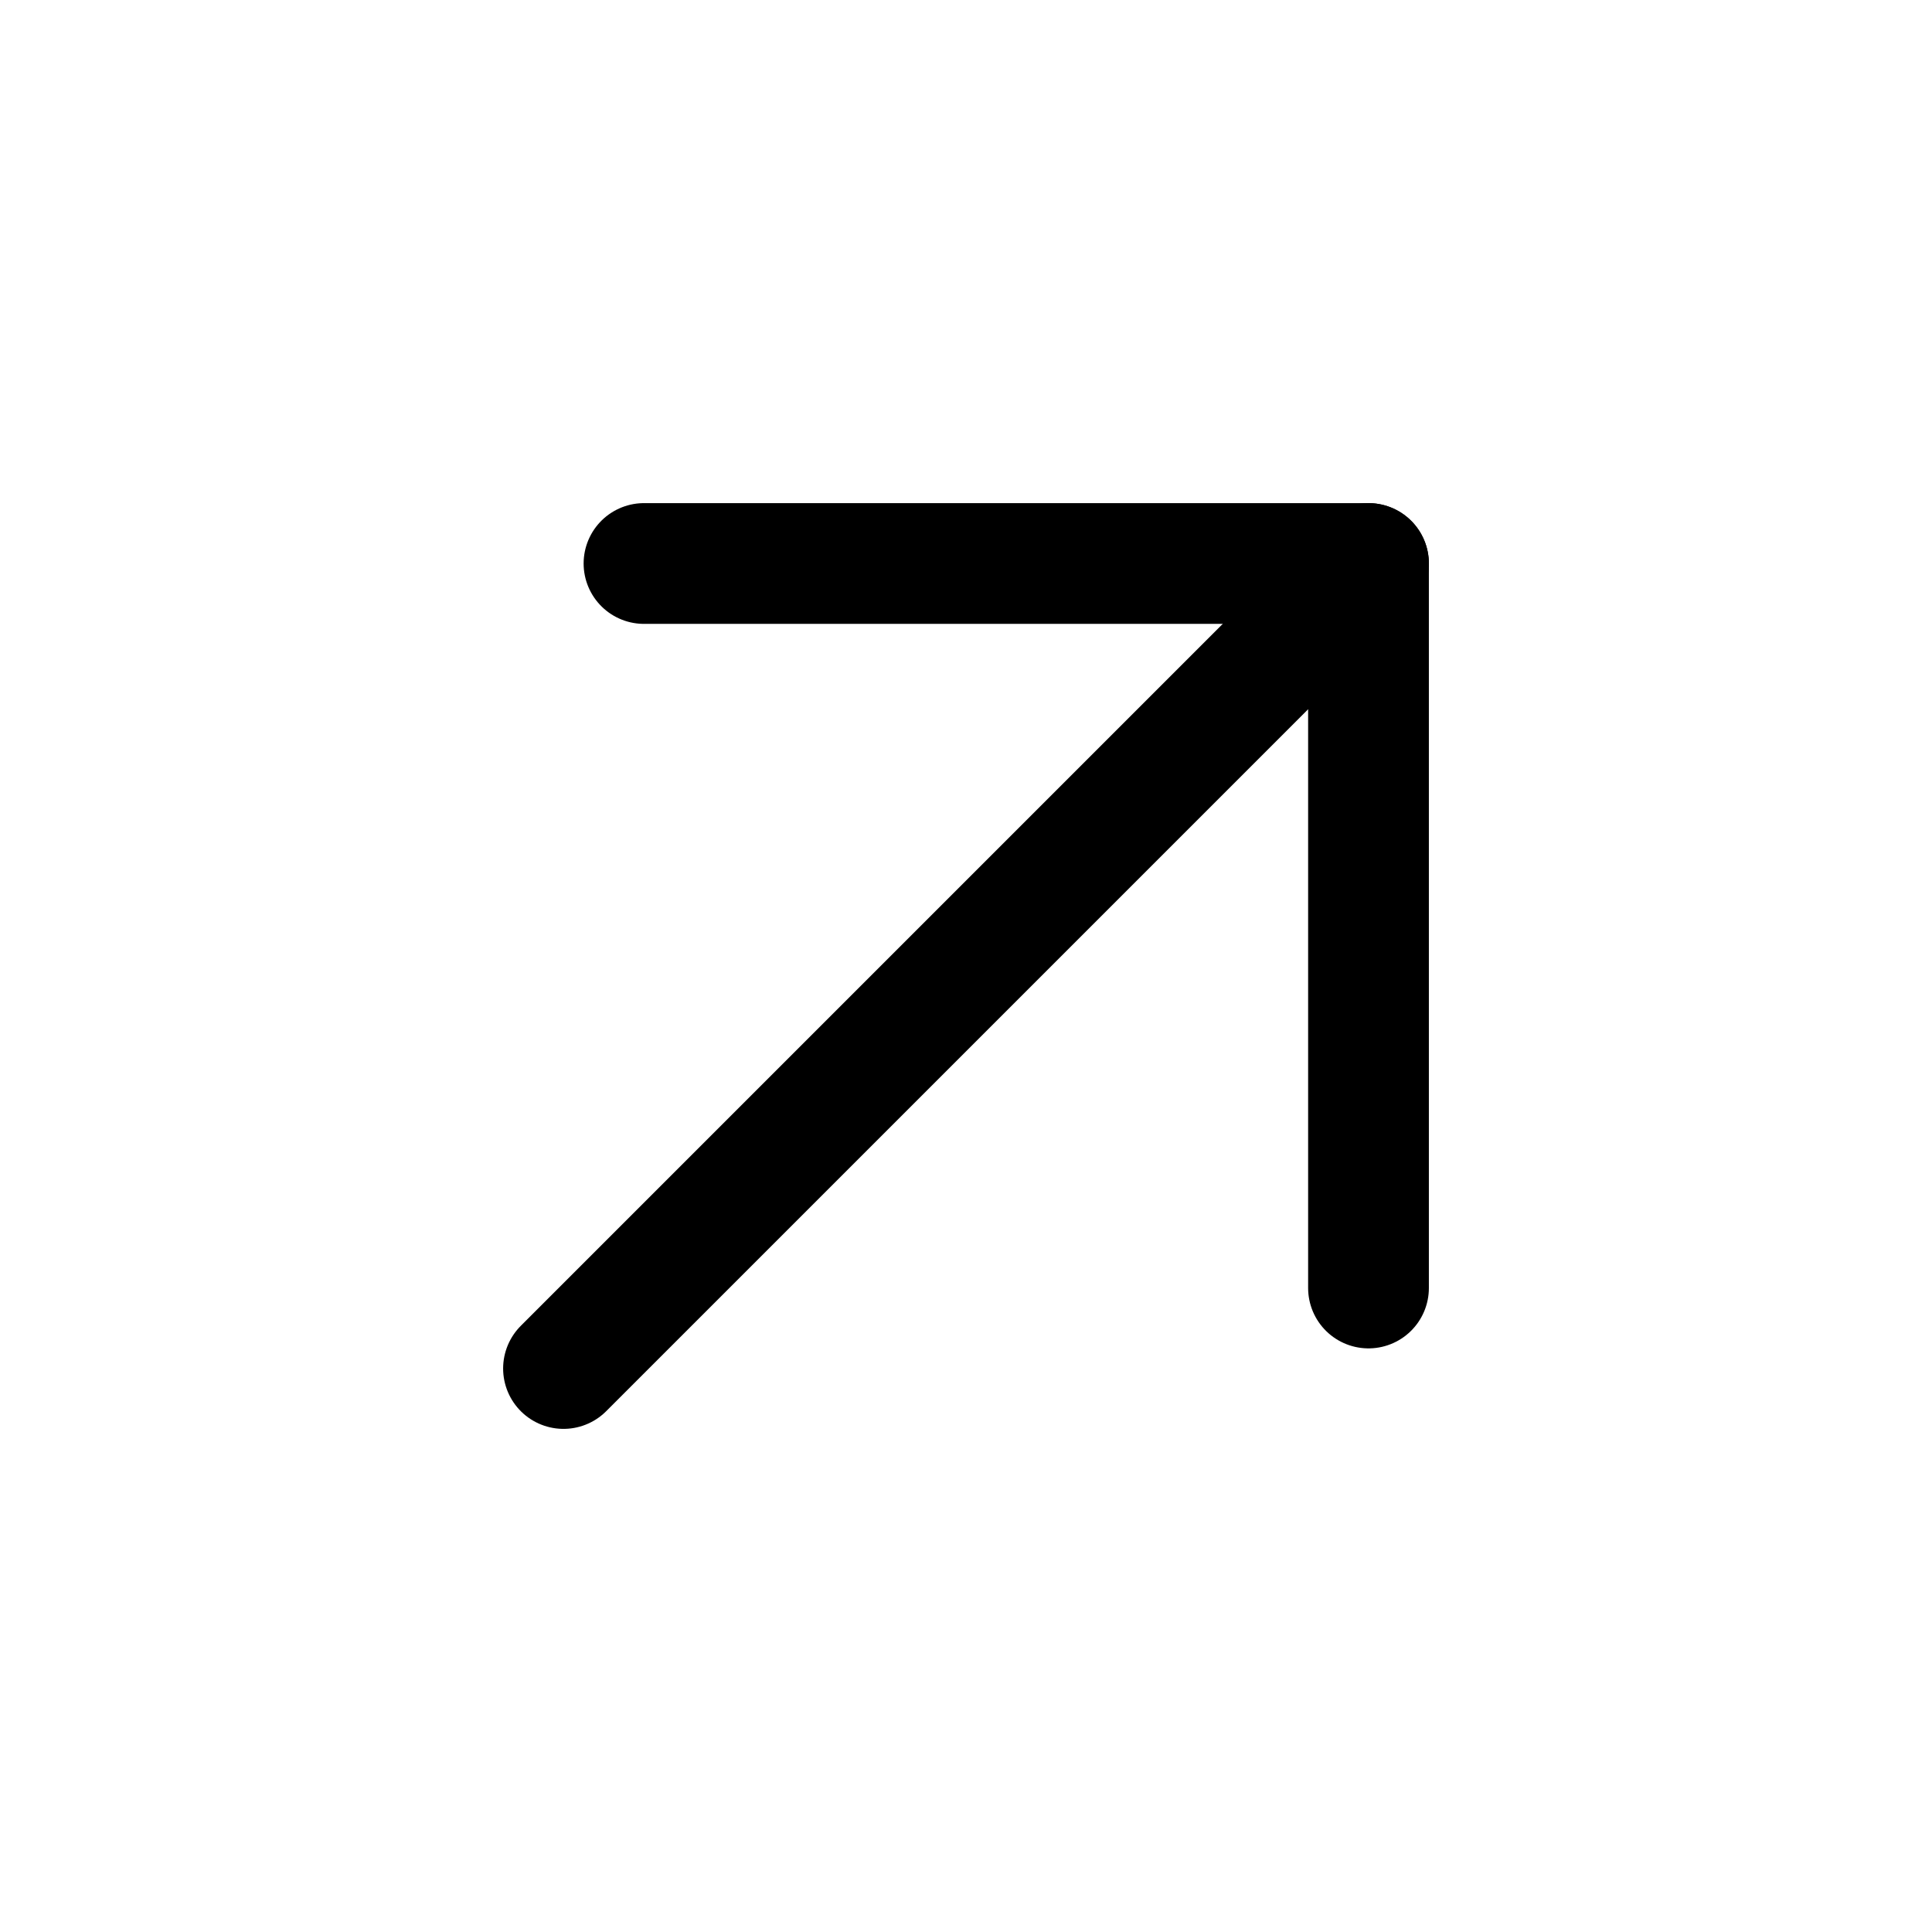
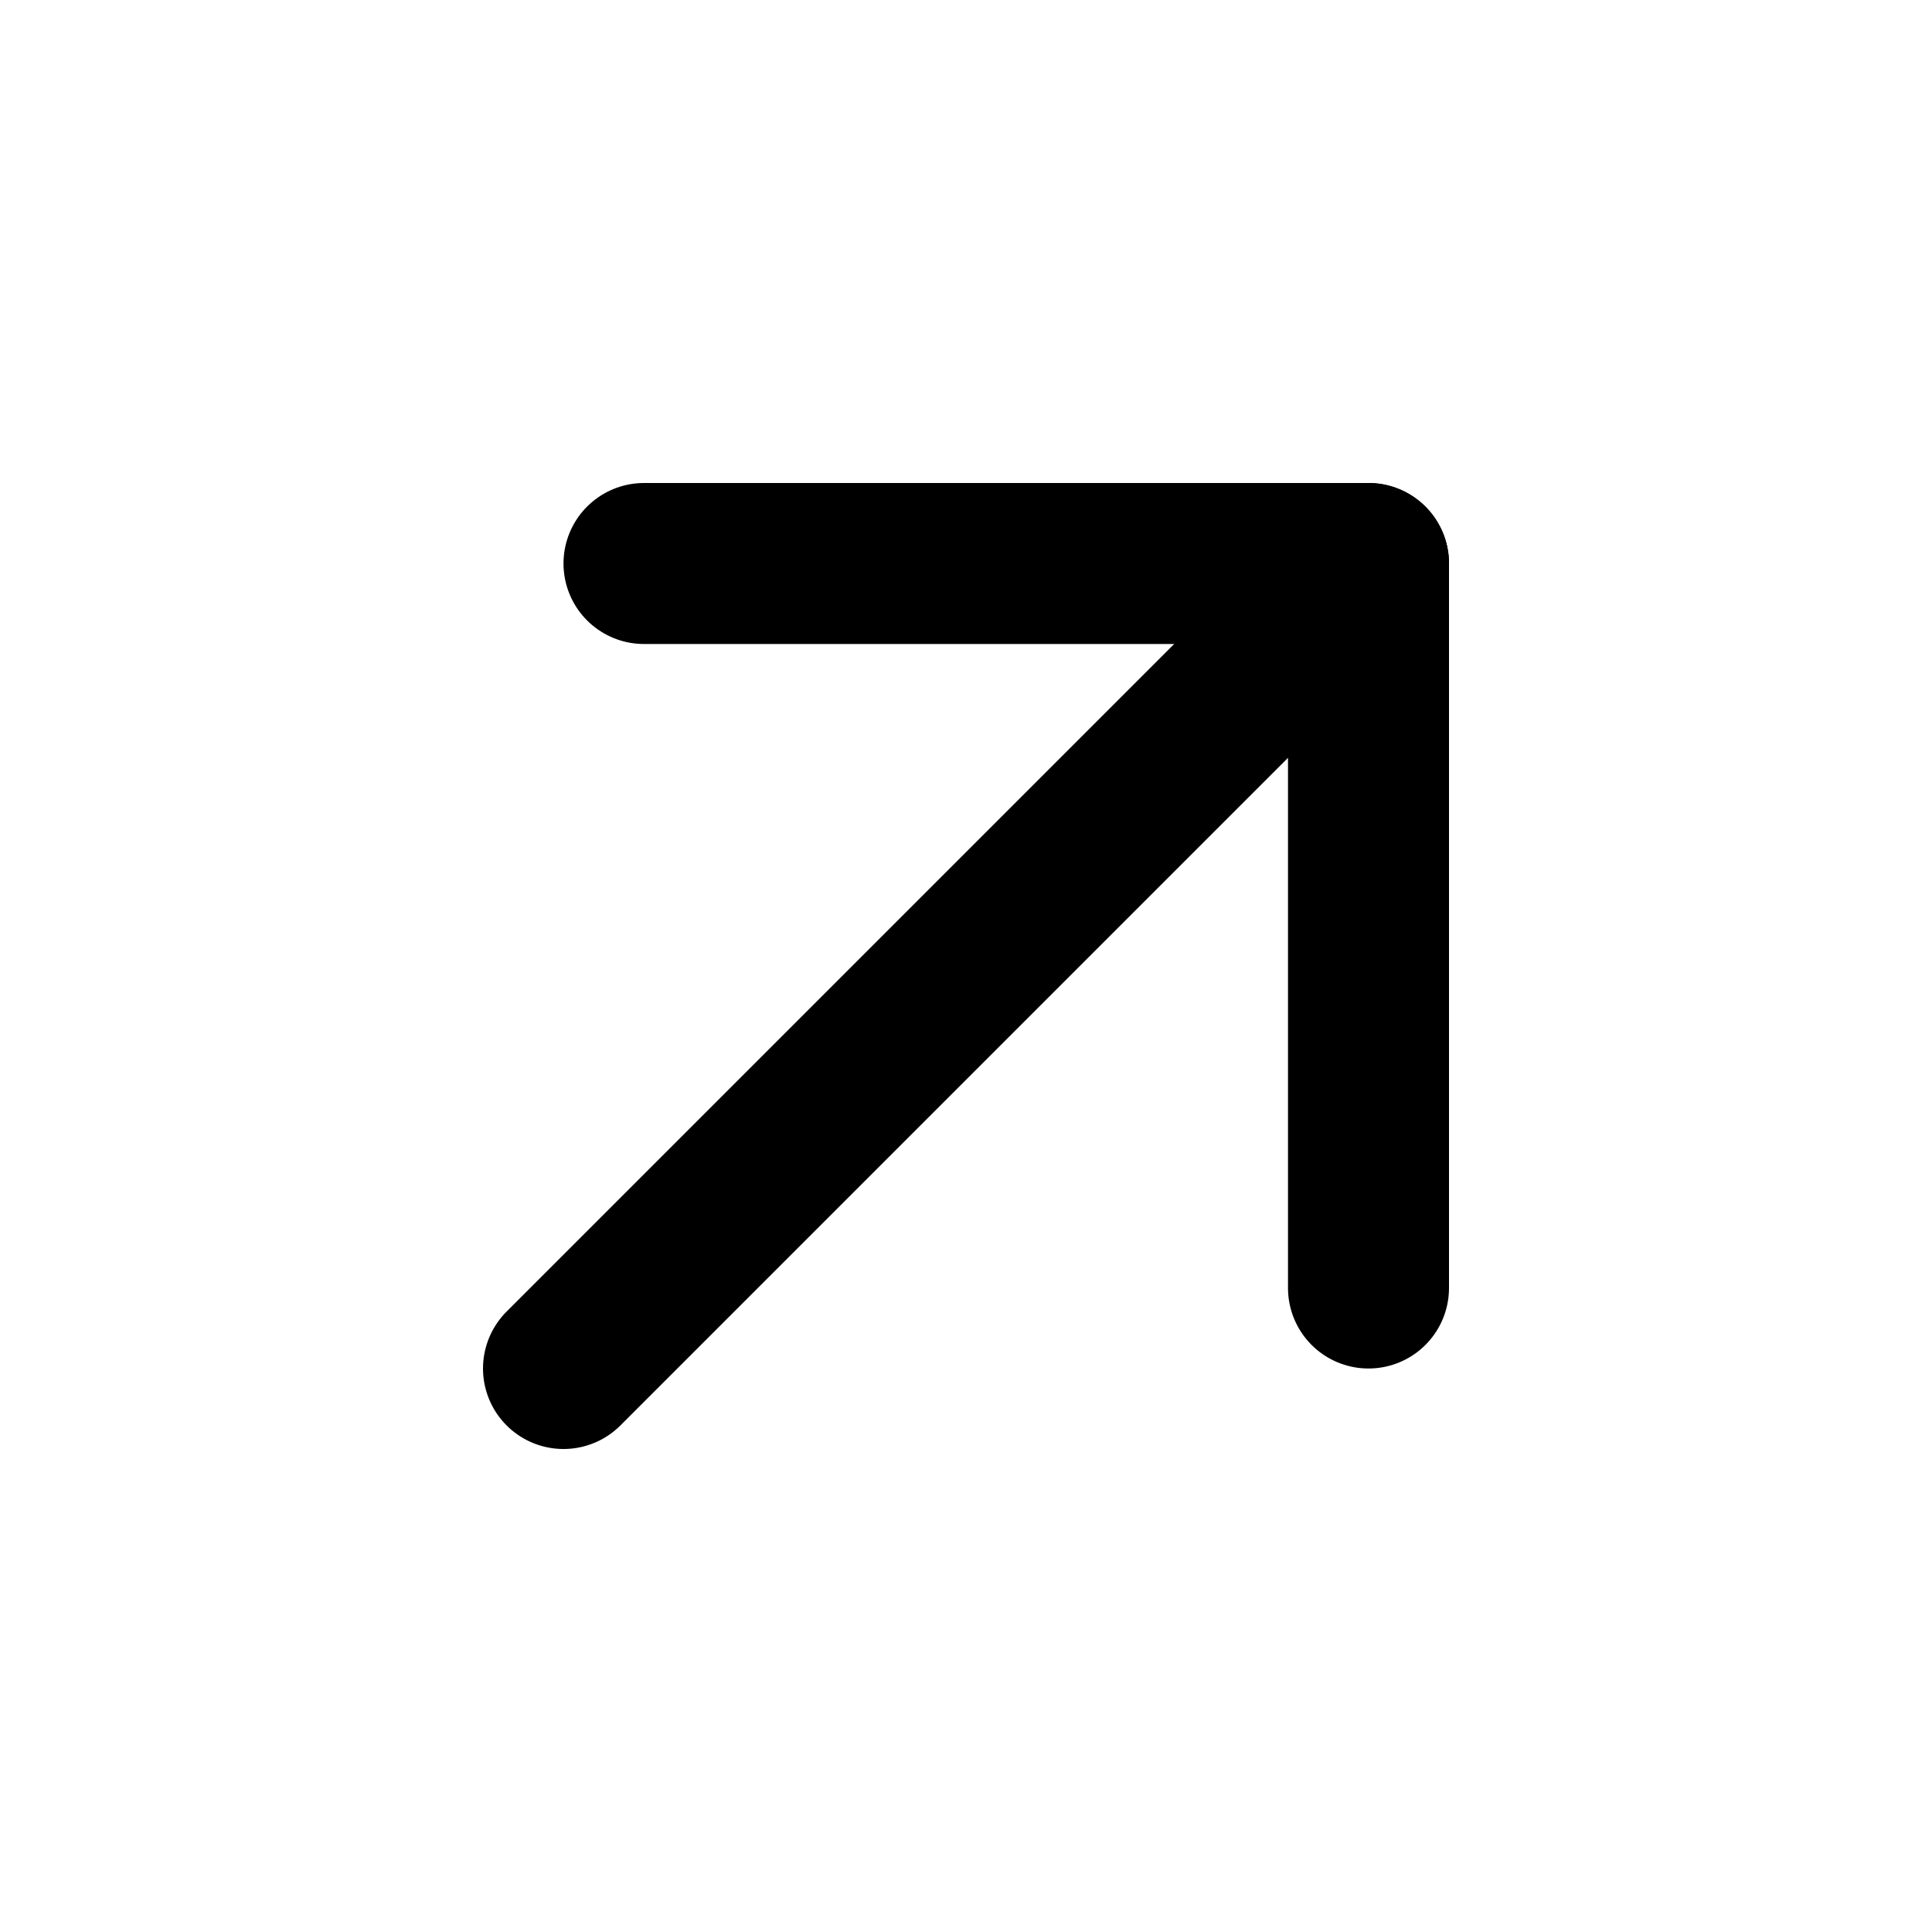
- <svg xmlns="http://www.w3.org/2000/svg" width="20" height="20" viewBox="0 0 24 24" fill="none" stroke="currentColor" stroke-width="1.5" stroke-linecap="round" stroke-linejoin="round">
+ <svg xmlns="http://www.w3.org/2000/svg" width="20" height="20" viewBox="0 0 24 24" fill="none" stroke="currentColor" stroke-width="2" stroke-linecap="round" stroke-linejoin="round">
  <path d="M17 7l-10 10" />
  <path d="M8 7l9 0l0 9" />
</svg>
